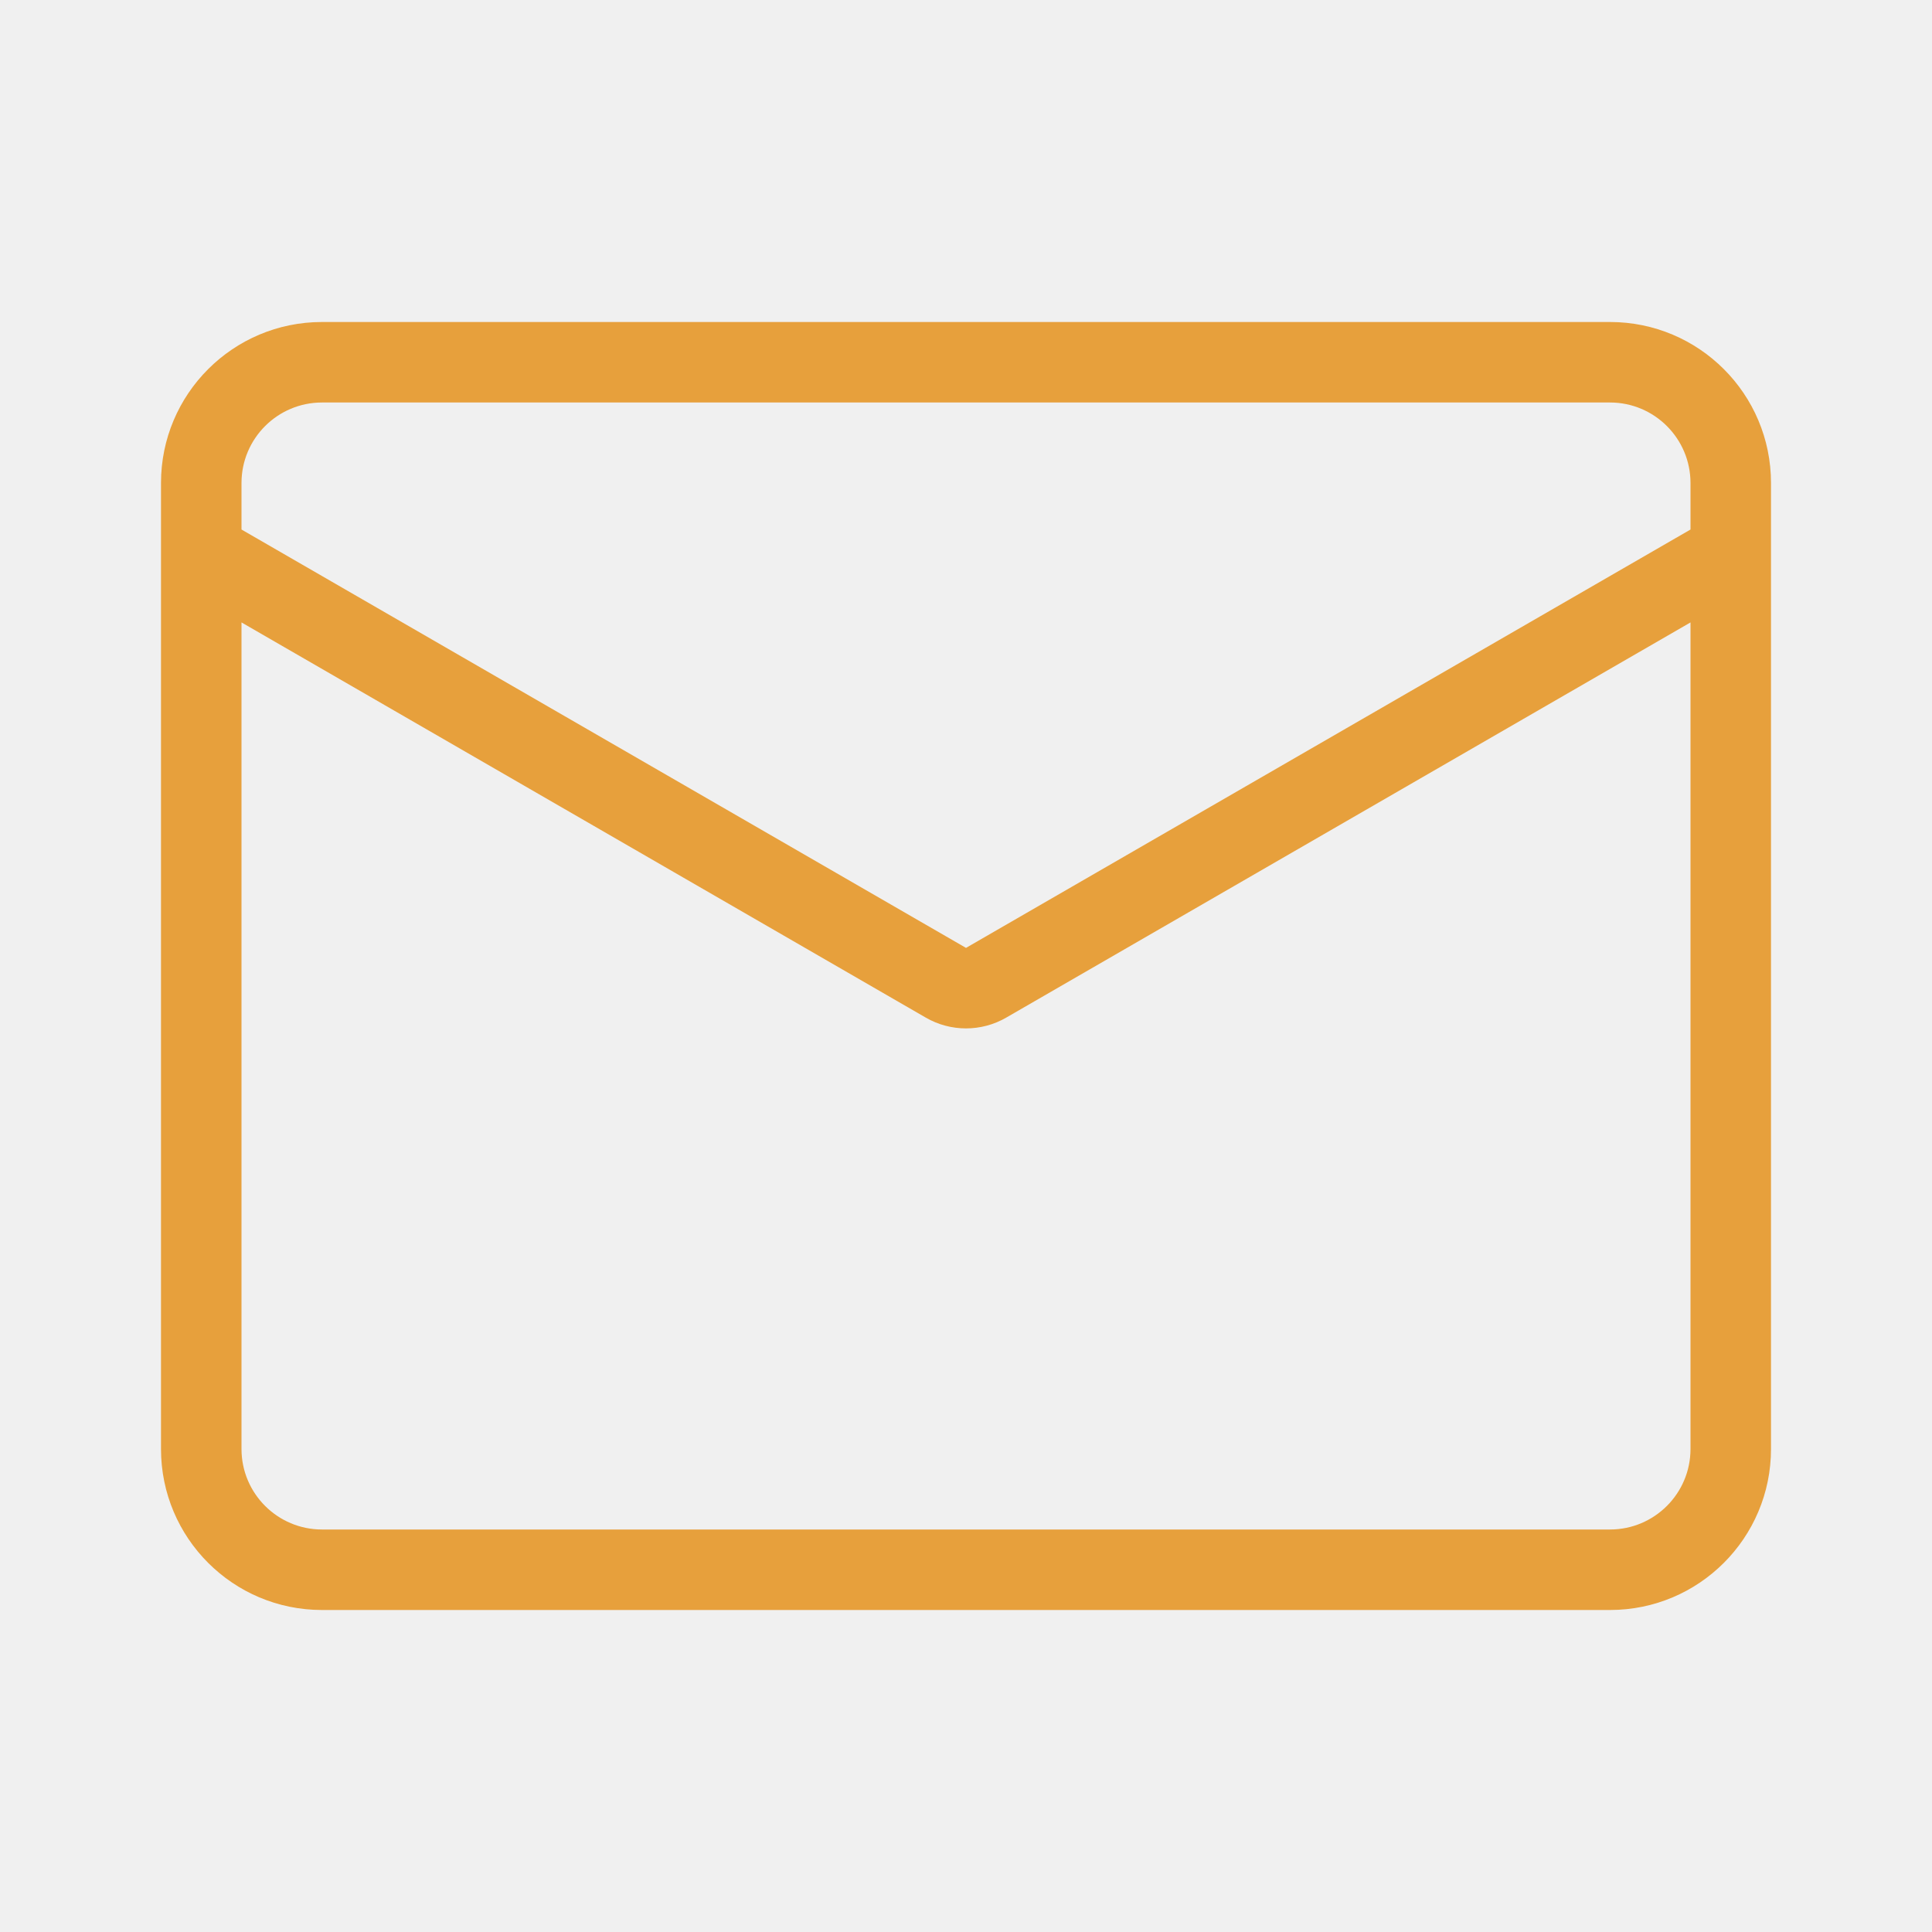
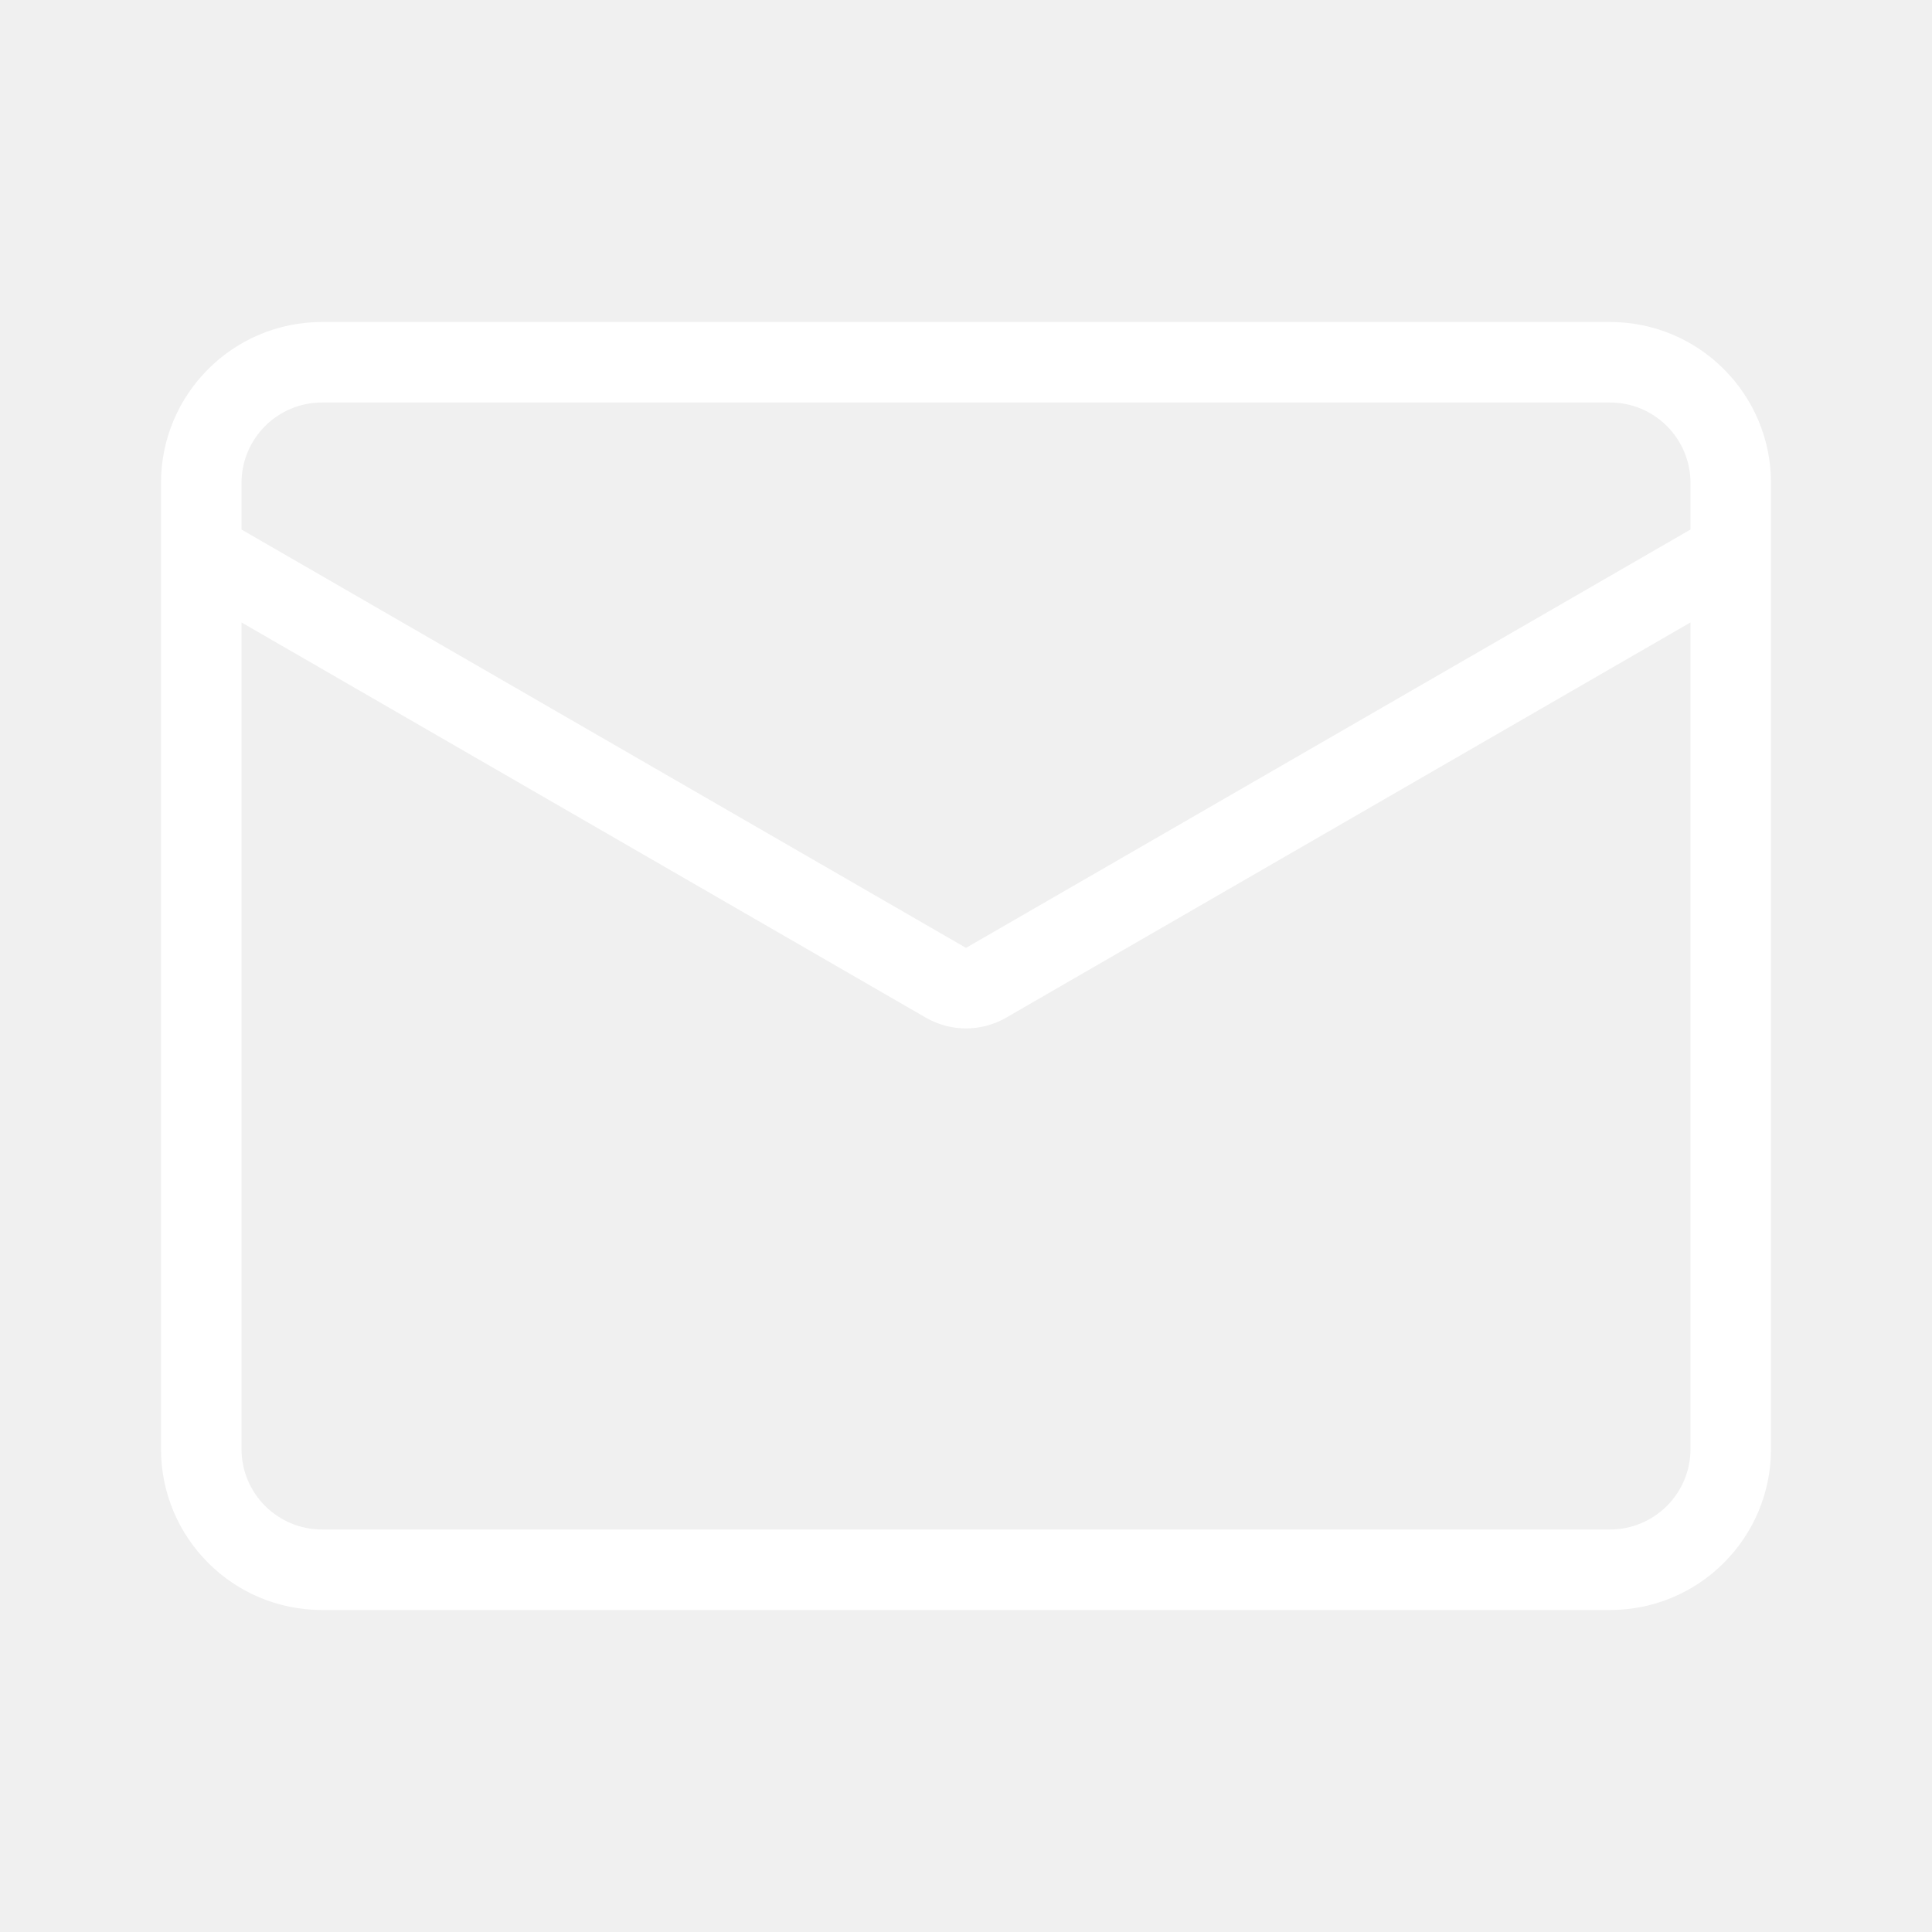
<svg xmlns="http://www.w3.org/2000/svg" fill="none" height="20" viewBox="0 0 24 24" width="20">
-   <path clip-rule="evenodd" d="m2 6c0-1.105.895-2 2-2h16c1.105 0 2 .895 2 2v12c0 1.105-.895 2-2 2h-16c-1.105 0-2-.895-2-2zm1 0c0-.552.448-1 1-1h16c.552 0 1 .448 1 1v.578l-9 5.197-9-5.197zm9.5 6.641 8.5-4.909v10.268c0 .552-.448 1-1 1h-16c-.552 0-1-.448-1-1v-10.268l8.5 4.909c.309.179.691.179 1 0z" fill="#e7a03c" fill-rule="evenodd" />
+   <path clip-rule="evenodd" d="m2 6c0-1.105.895-2 2-2h16c1.105 0 2 .895 2 2v12c0 1.105-.895 2-2 2h-16c-1.105 0-2-.895-2-2zm1 0c0-.552.448-1 1-1h16c.552 0 1 .448 1 1v.578l-9 5.197-9-5.197zm9.5 6.641 8.5-4.909v10.268c0 .552-.448 1-1 1h-16c-.552 0-1-.448-1-1v-10.268l8.5 4.909c.309.179.691.179 1 0z" fill="#fff" fill-rule="evenodd" />
</svg>
